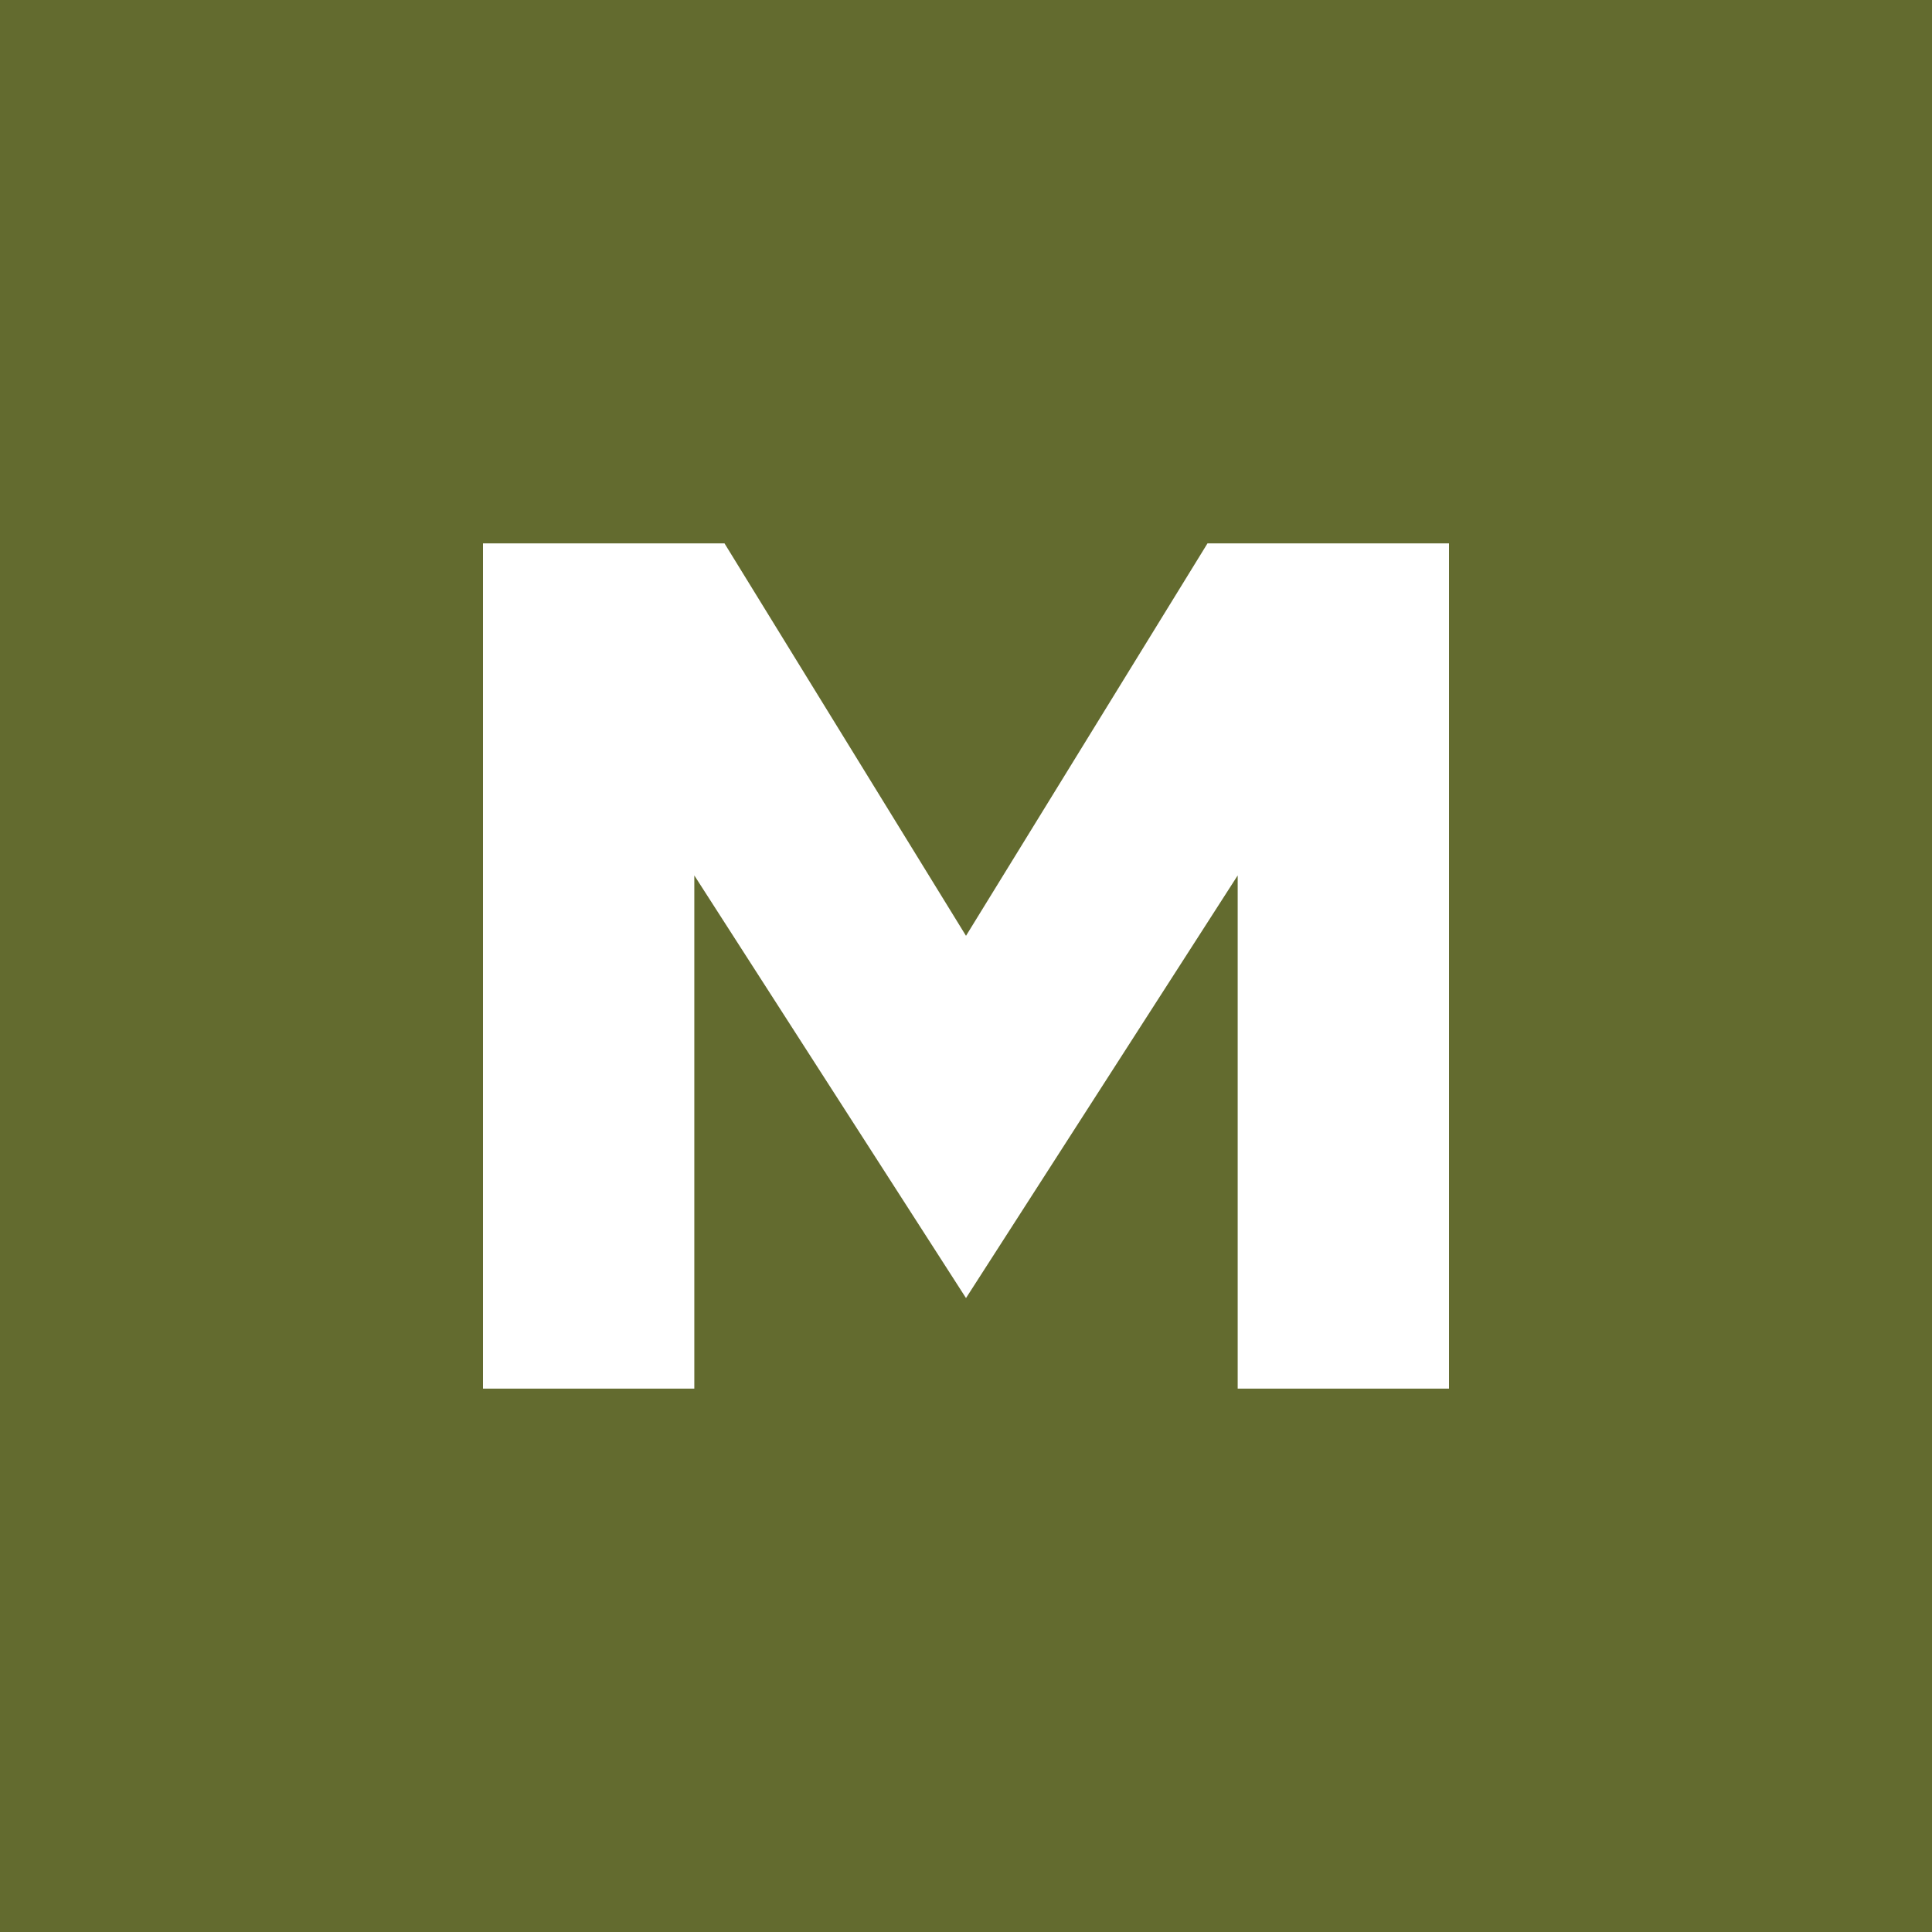
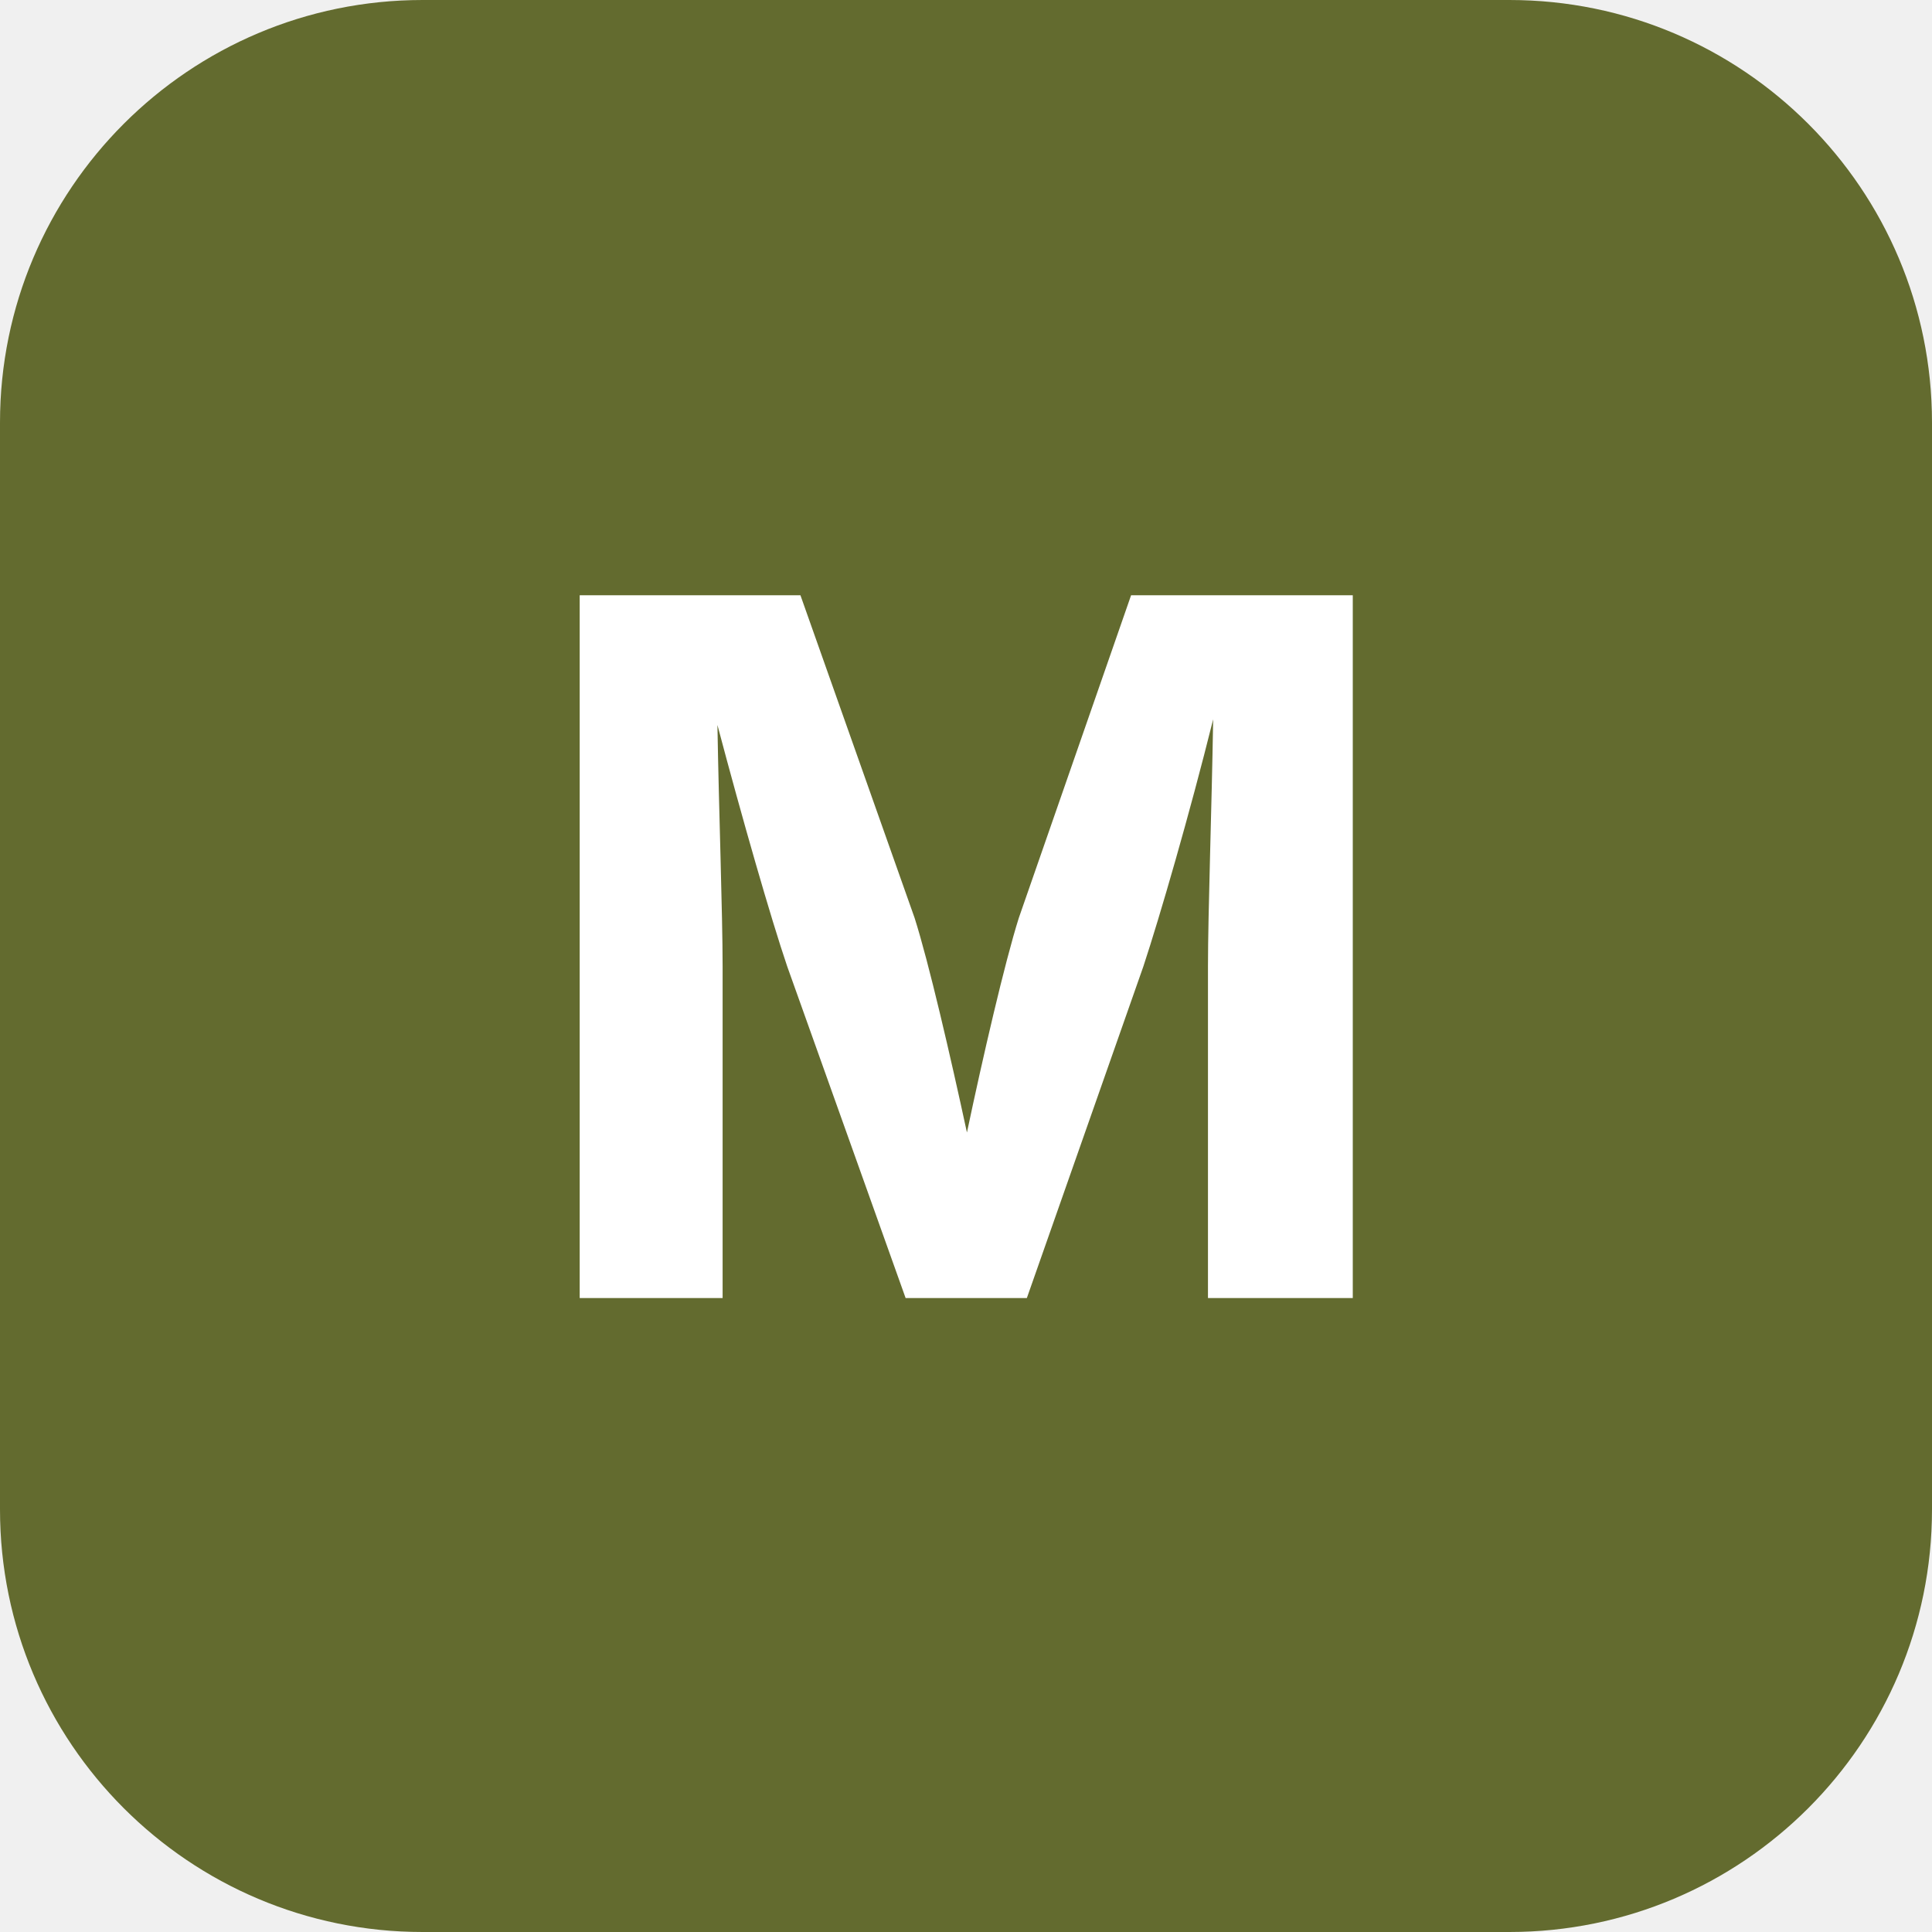
- <svg xmlns="http://www.w3.org/2000/svg" viewBox="0 0 64 64" role="img" aria-labelledby="title">
-   <path d="M0 0h64v64H0z" fill="#636b2f" />
-   <path d="M16 46V18h8l8 13 8-13h8v28h-7V29l-9 14-9-14v17z" fill="#fff" />
+ <svg xmlns="http://www.w3.org/2000/svg" viewBox="0 0 64 64">
+   <rect width="64" height="64" rx="14" fill="#636b2f" />
+   <text x="32" y="43" fill="#ffffff" font-family="Inter, Arial, Helvetica, sans-serif" font-size="32" font-weight="700" text-anchor="middle">M</text>
</svg>
